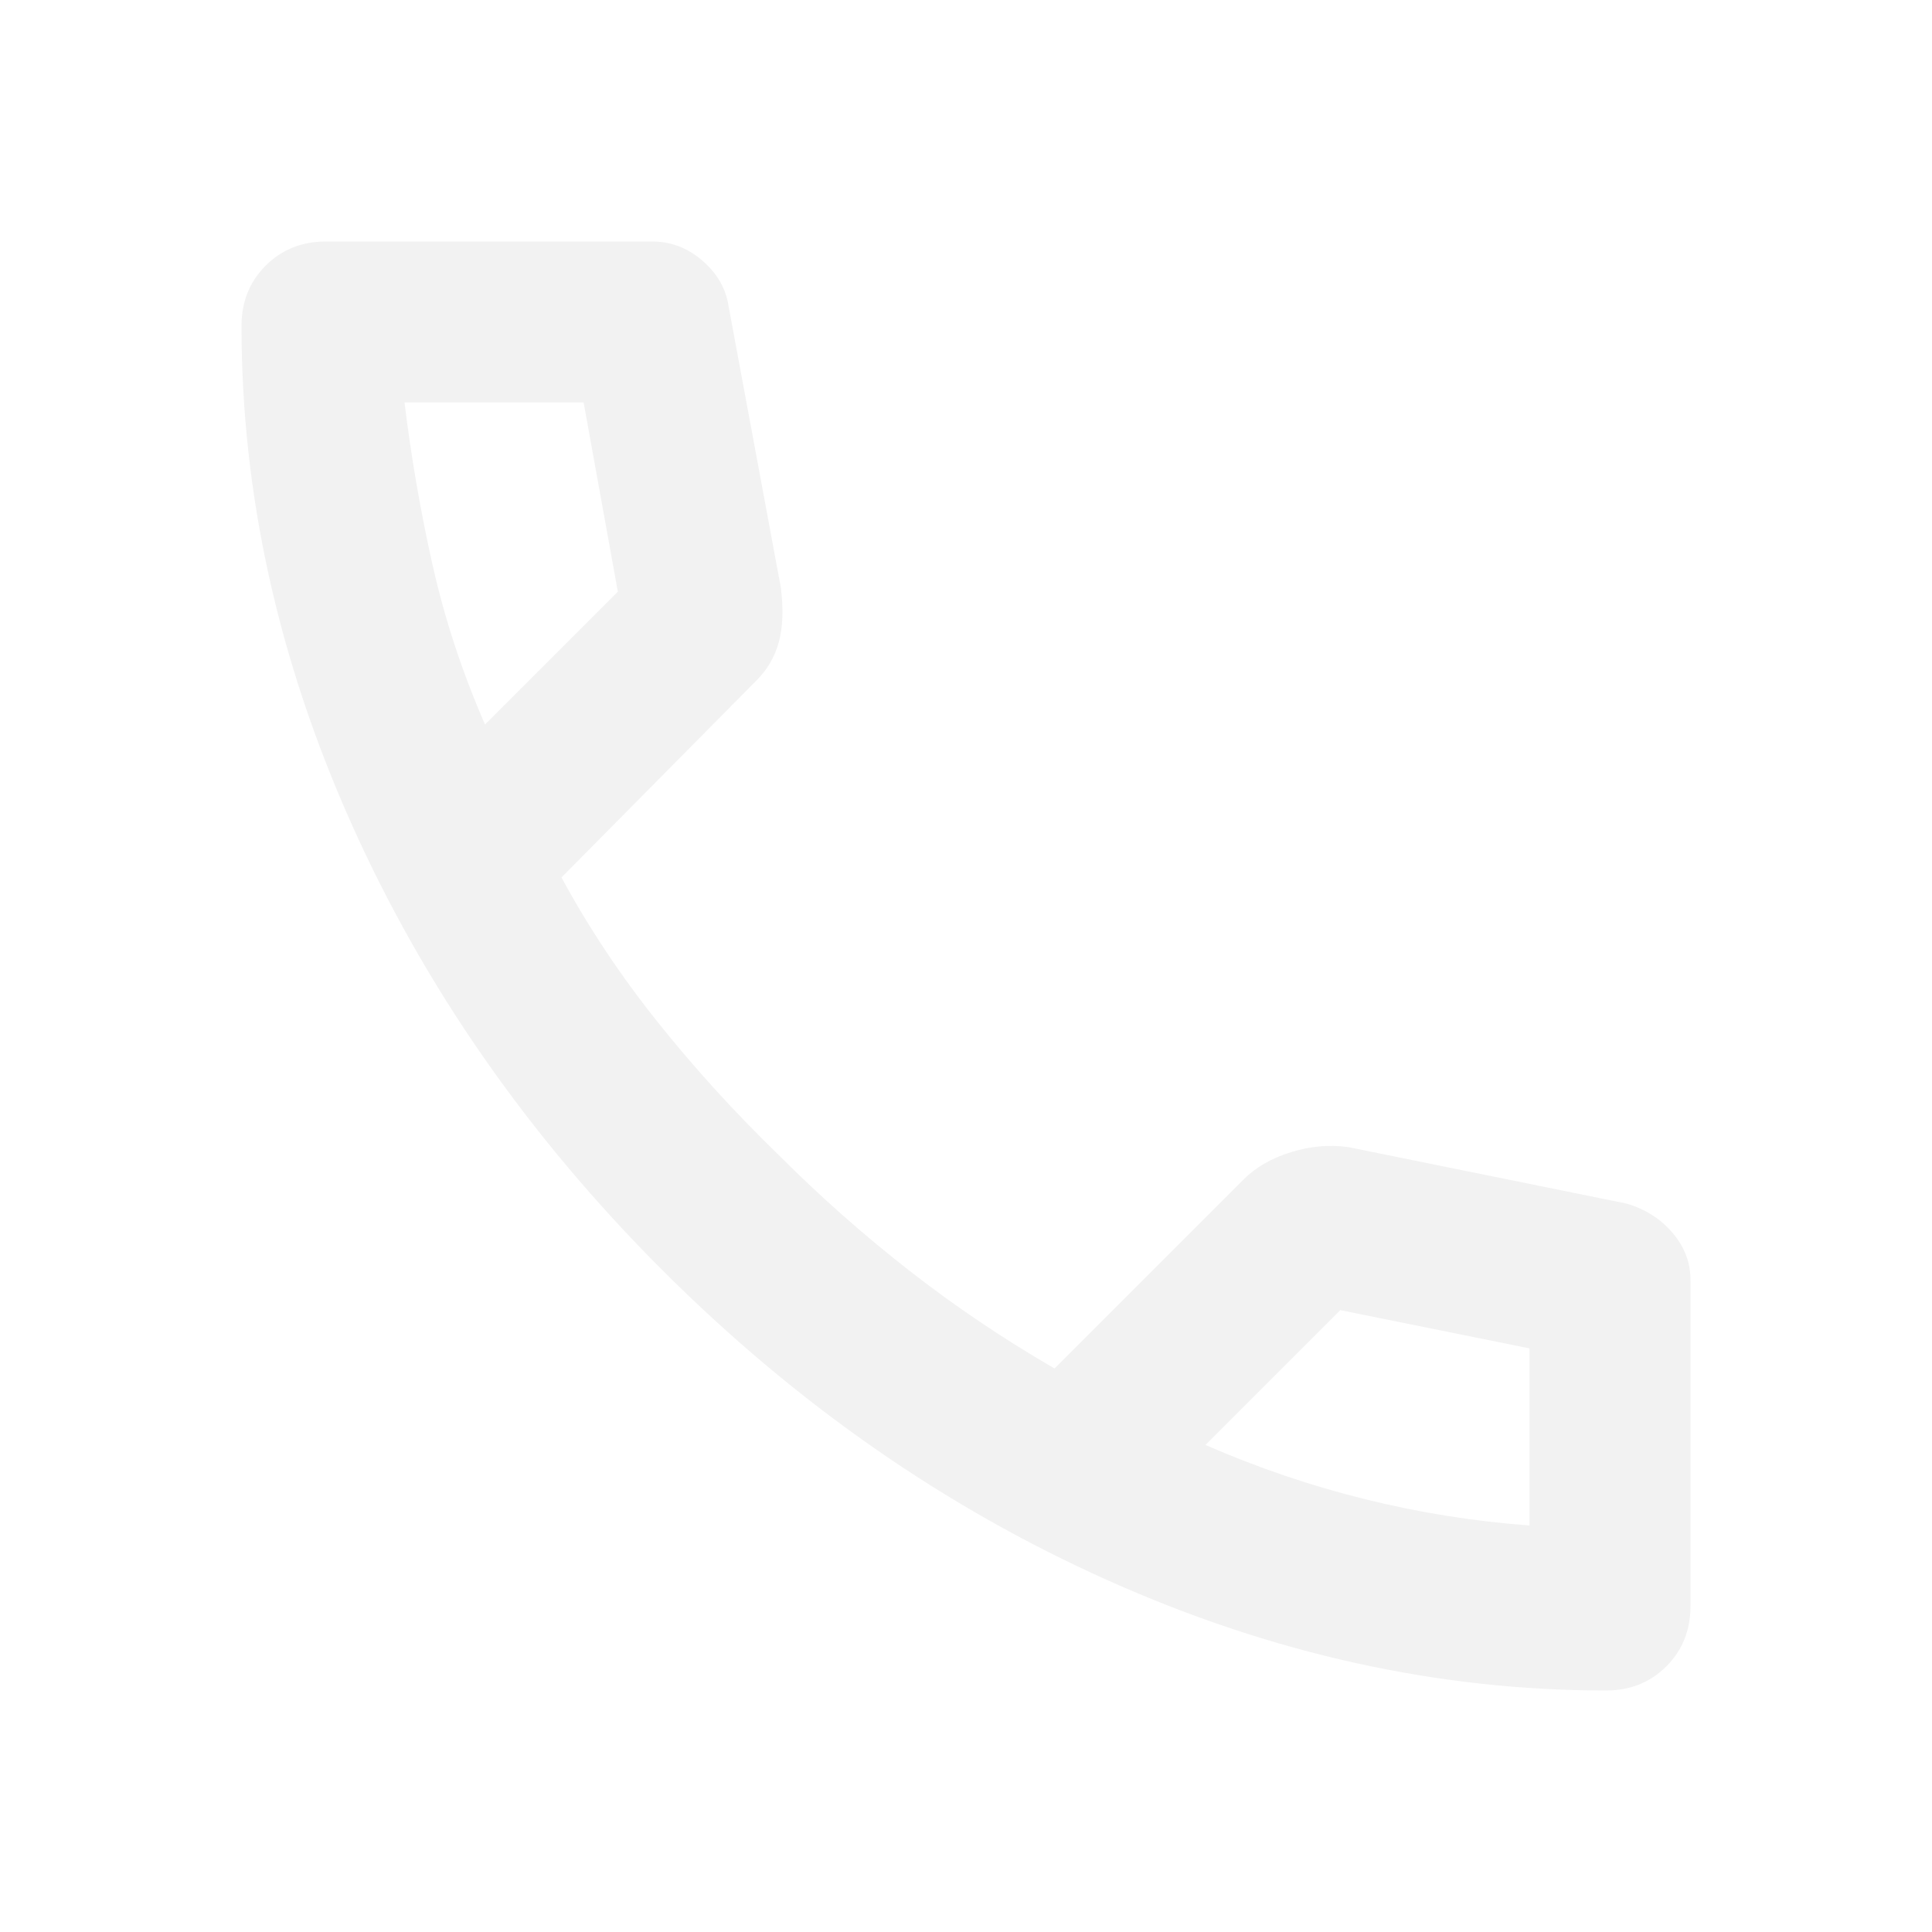
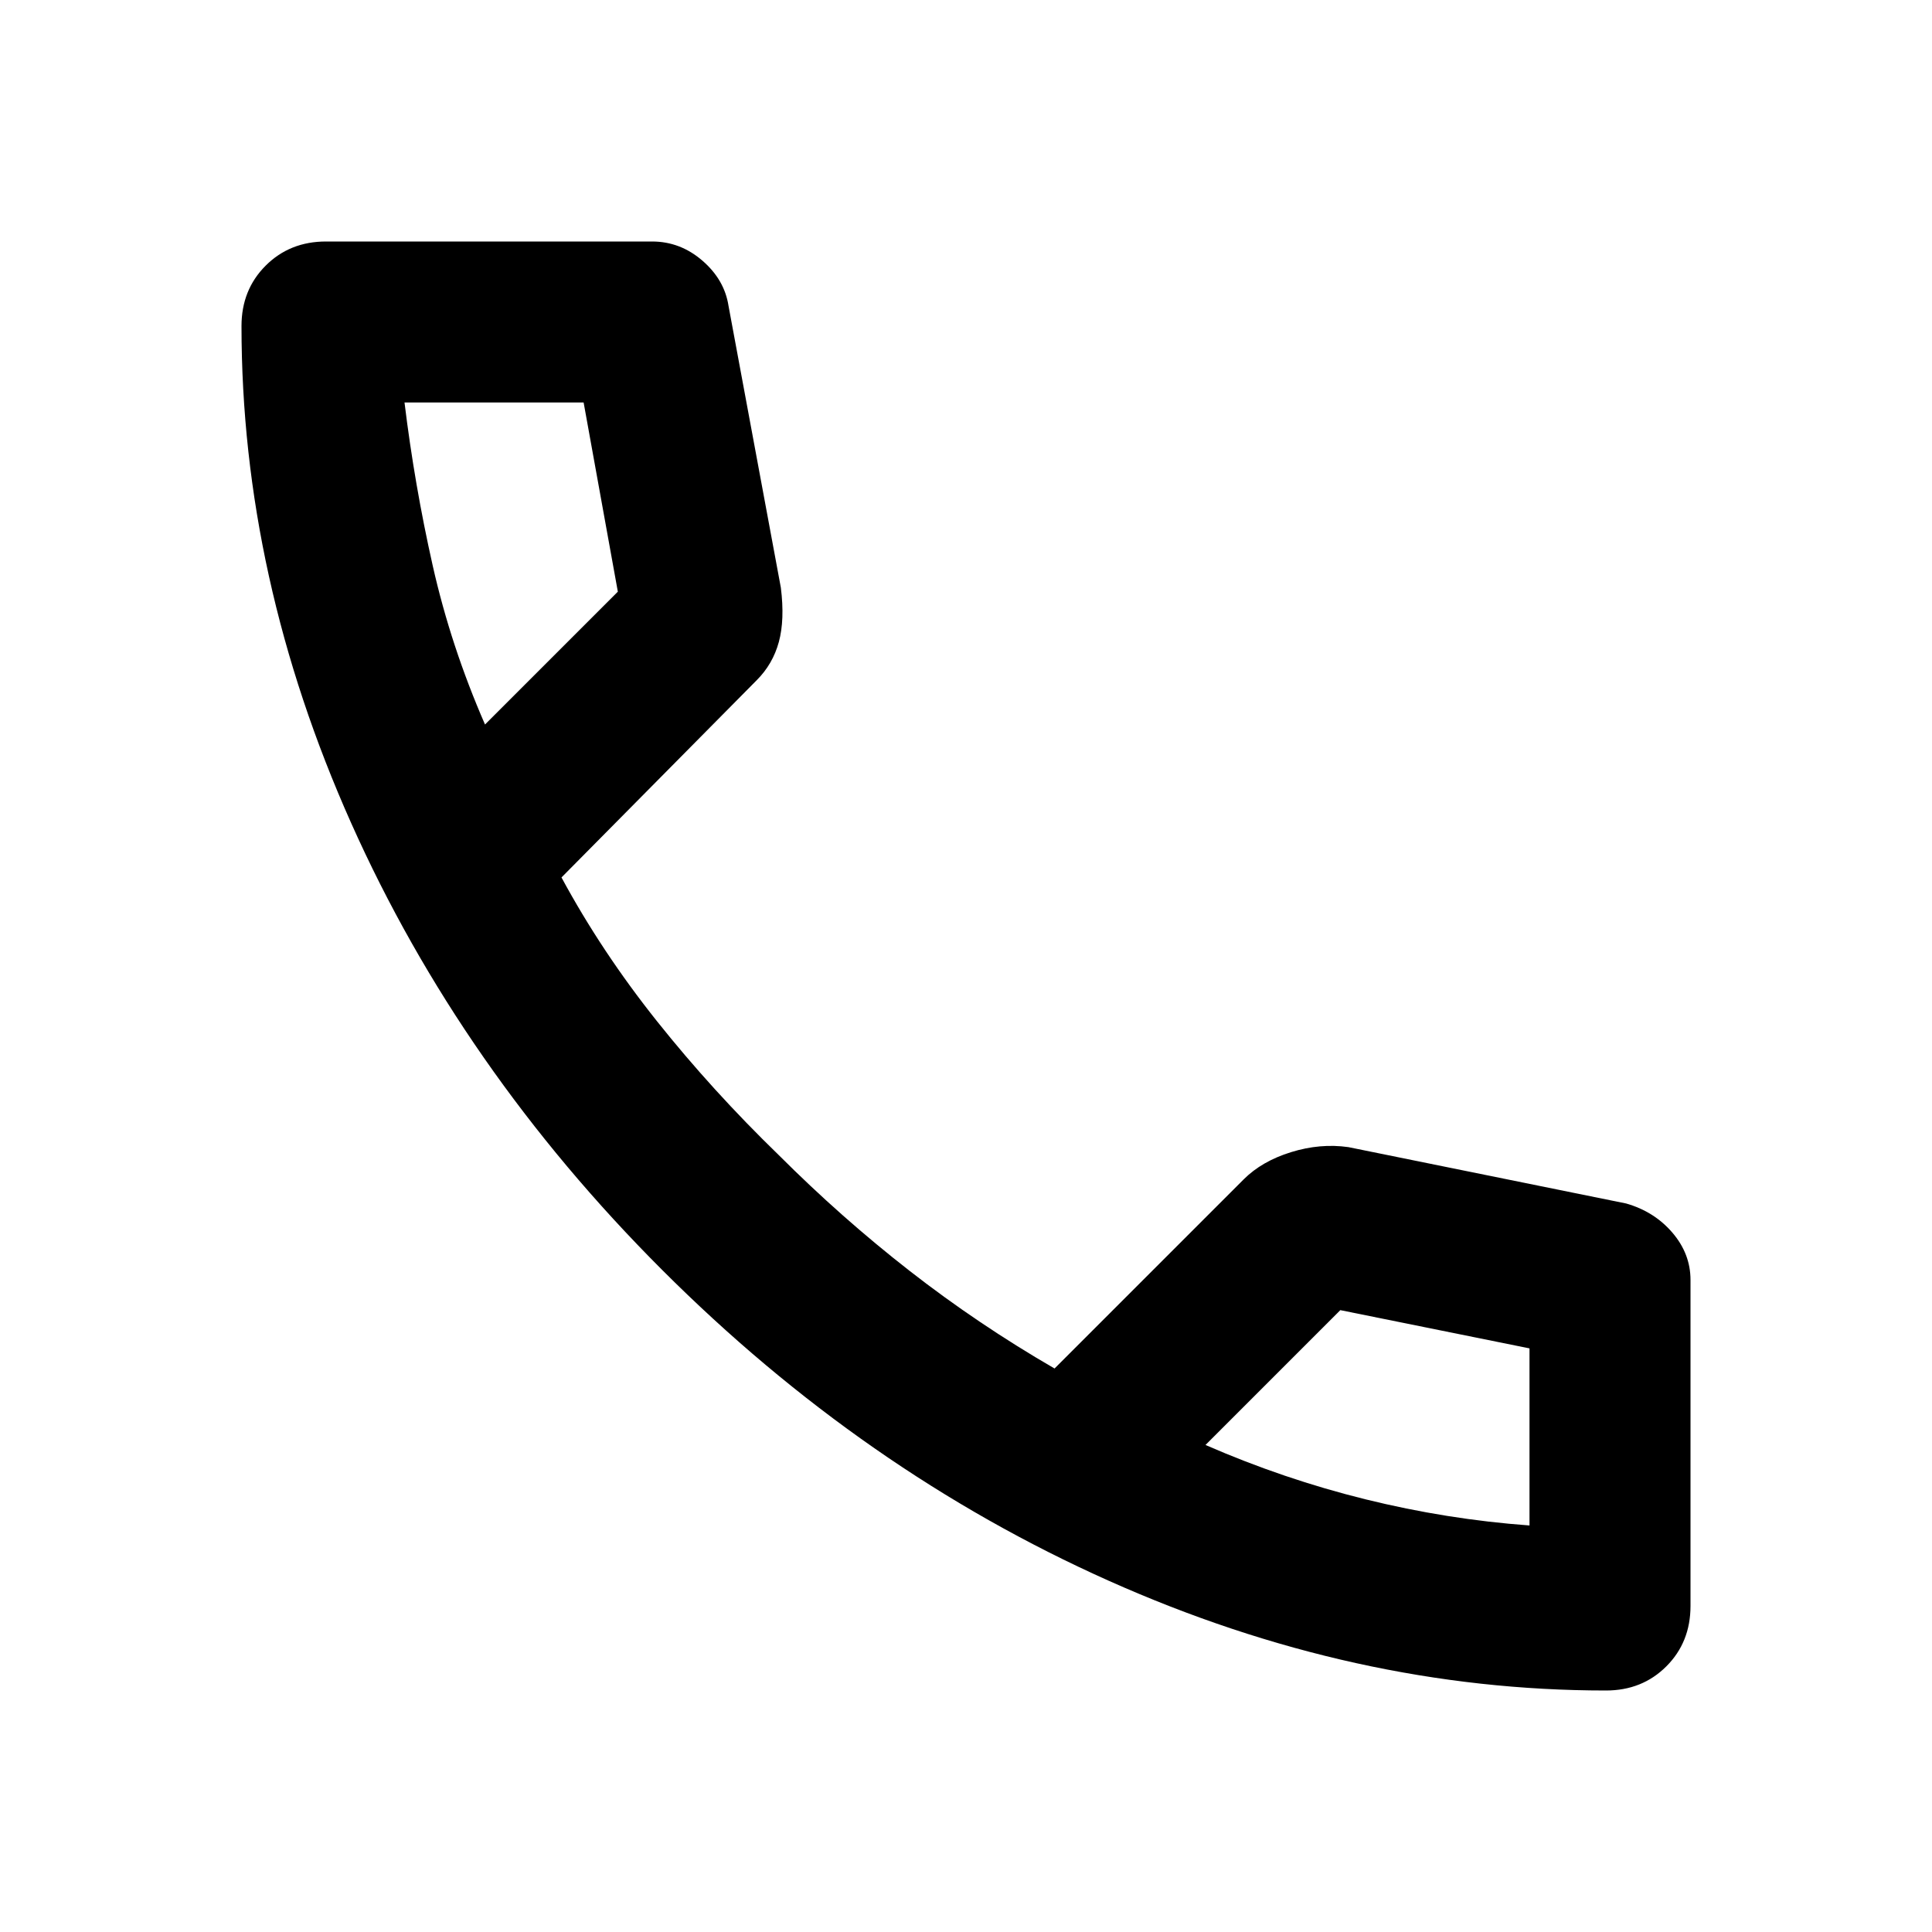
- <svg xmlns="http://www.w3.org/2000/svg" height="24px" viewBox="0 -960 960 960" width="24px" fill="#F2F2F2">
+ <svg xmlns="http://www.w3.org/2000/svg" height="24px" viewBox="0 -960 960 960" width="24px">
  <path d="M798-120q-125 0-247-54.5T329-329Q229-429 174.5-551T120-798q0-18 12-30t30-12h162q14 0 25 9.5t13 22.5l26 140q2 16-1 27t-11 19l-97 98q20 37 47.5 71.5T387-386q31 31 65 57.5t72 48.5l94-94q9-9 23.5-13.5T670-390l138 28q14 4 23 14.5t9 23.5v162q0 18-12 30t-30 12ZM241-600l66-66-17-94h-89q5 41 14 81t26 79Zm358 358q39 17 79.5 27t81.5 13v-88l-94-19-67 67ZM241-600Zm358 358Z" />
</svg>
